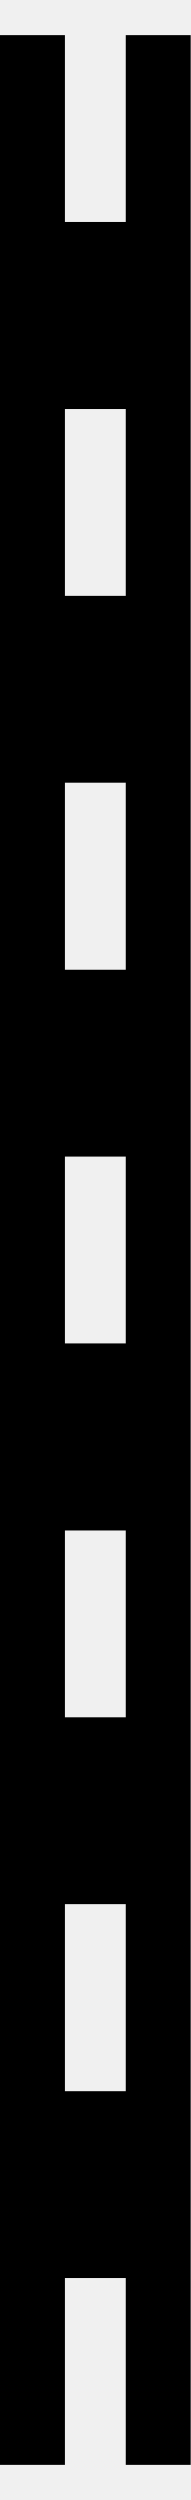
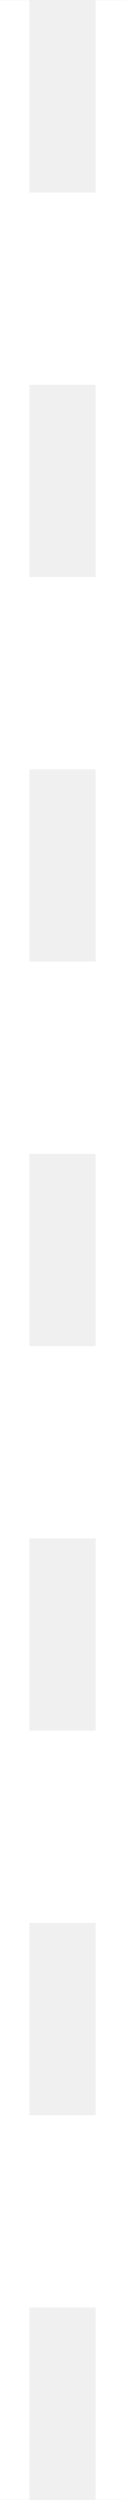
- <svg xmlns="http://www.w3.org/2000/svg" xml:space="preserve" width="9px" height="118px" version="1.1" style="shape-rendering:geometricPrecision; text-rendering:geometricPrecision; image-rendering:optimizeQuality; fill-rule:evenodd; clip-rule:evenodd" viewBox="0 0 8.43 107.42">
+ <svg xmlns="http://www.w3.org/2000/svg" xml:space="preserve" width="25px" height="500px" version="1.1" style="shape-rendering:geometricPrecision; text-rendering:geometricPrecision; image-rendering:optimizeQuality; fill-rule:evenodd; clip-rule:evenodd" viewBox="0 0 9.83 196.56">
  <defs>
    <style type="text/css">
   
-     .fil0 {fill:black;fill-rule:nonzero}
+     .fil0 {fill:white;fill-rule:nonzero}
   
  </style>
  </defs>
  <g id="Слой_x0020_1">
-     <path class="fil0" d="M5.56 24.79l-2.69 0 0 -8.26 2.69 0 0 8.26zm0 16.53l-2.69 0 0 -8.27 2.69 0 0 8.27zm0 16.52l-2.69 0 0 -8.26 2.69 0 0 8.26zm0 16.53l-2.69 0 0 -8.26 2.69 0 0 8.26zm0 16.53l-2.69 0 0 -8.27 2.69 0 0 8.27zm2.87 -90.9l-2.87 0 0 8.26 -2.69 0 0 -8.26 -2.87 0 0 107.42 2.87 0 0 -8.26 2.69 0 0 8.26 2.87 0 0 -107.42z" />
+     <path class="fil0" d="M7.52 45.36l-5.21 0 0 -15.12 5.21 0 0 15.12zm0 30.24l-5.21 0 0 -15.12 5.21 0 0 15.12zm0 30.24l-5.21 0 0 -15.12 5.21 0 0 15.12zm0 30.24l-5.21 0 0 -15.12 5.21 0 0 15.12zm0 30.24l-5.21 0 0 -15.12 5.21 0 0 15.12zm2.31 -166.32l-2.31 0 0 15.12 -5.21 0 0 -15.12 -2.31 0 0 196.56 2.31 0 0 -15.12 5.21 0 0 15.12 2.31 0 0 -196.56z" />
  </g>
</svg>
